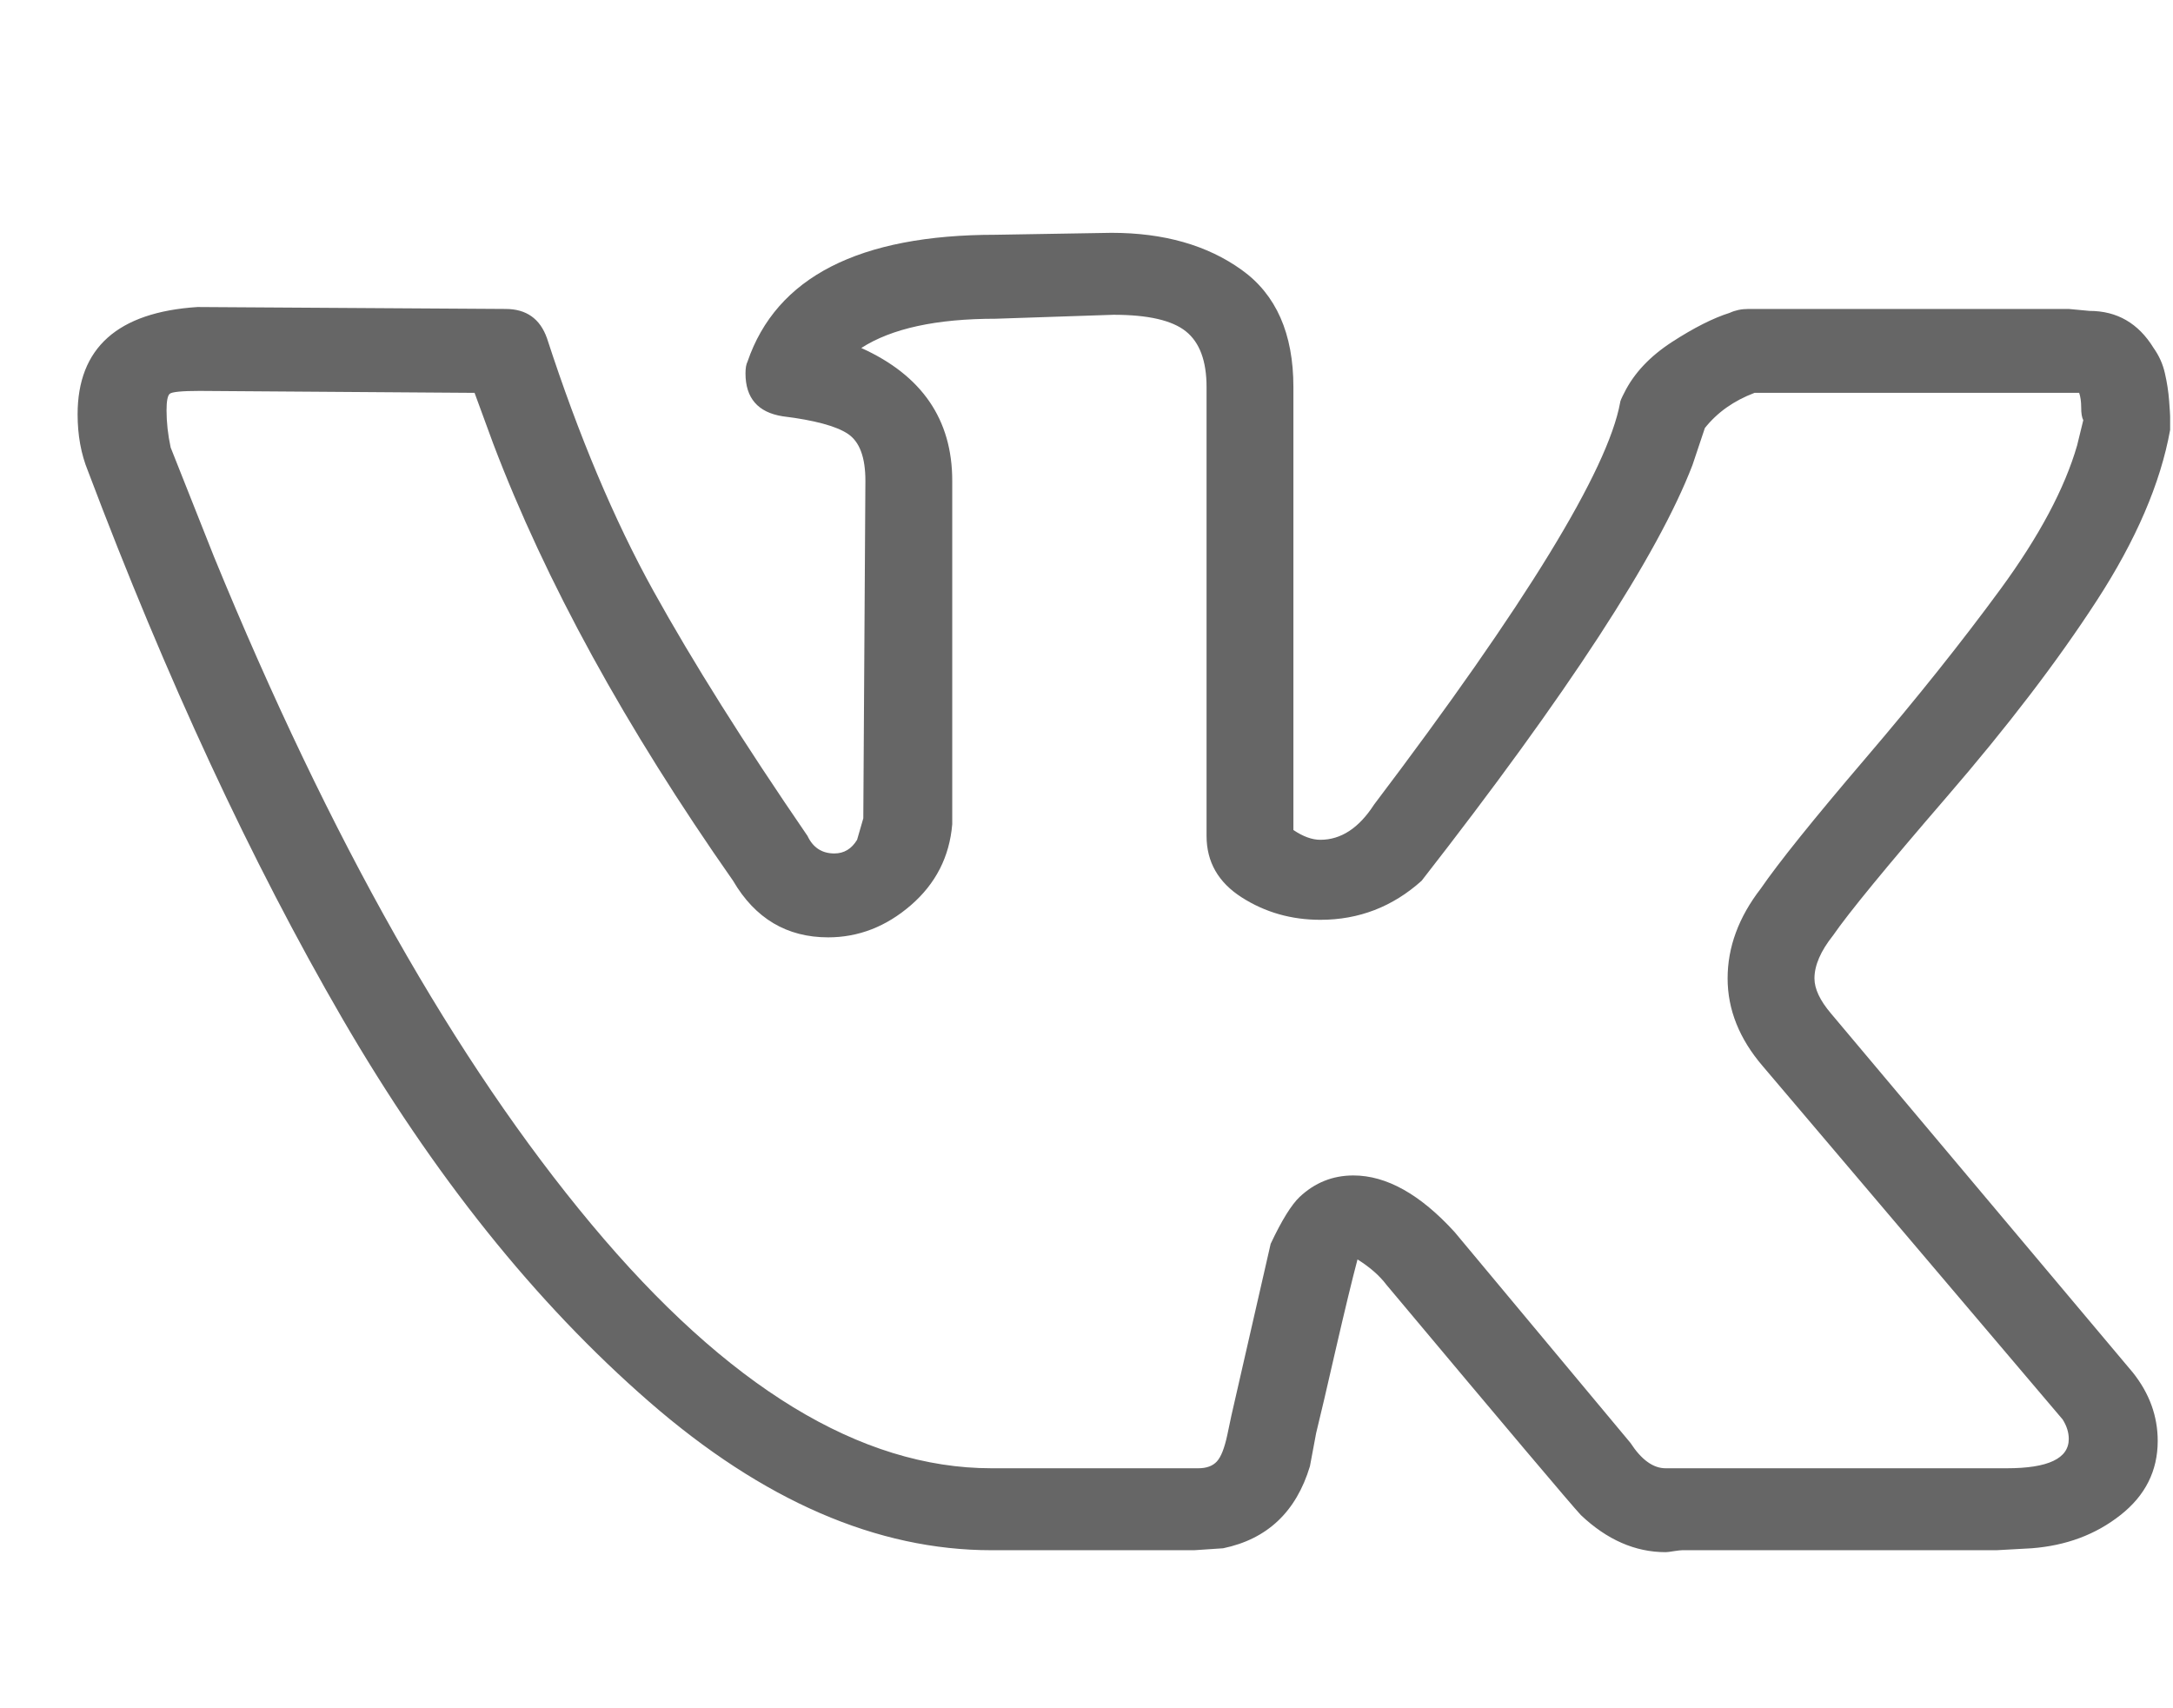
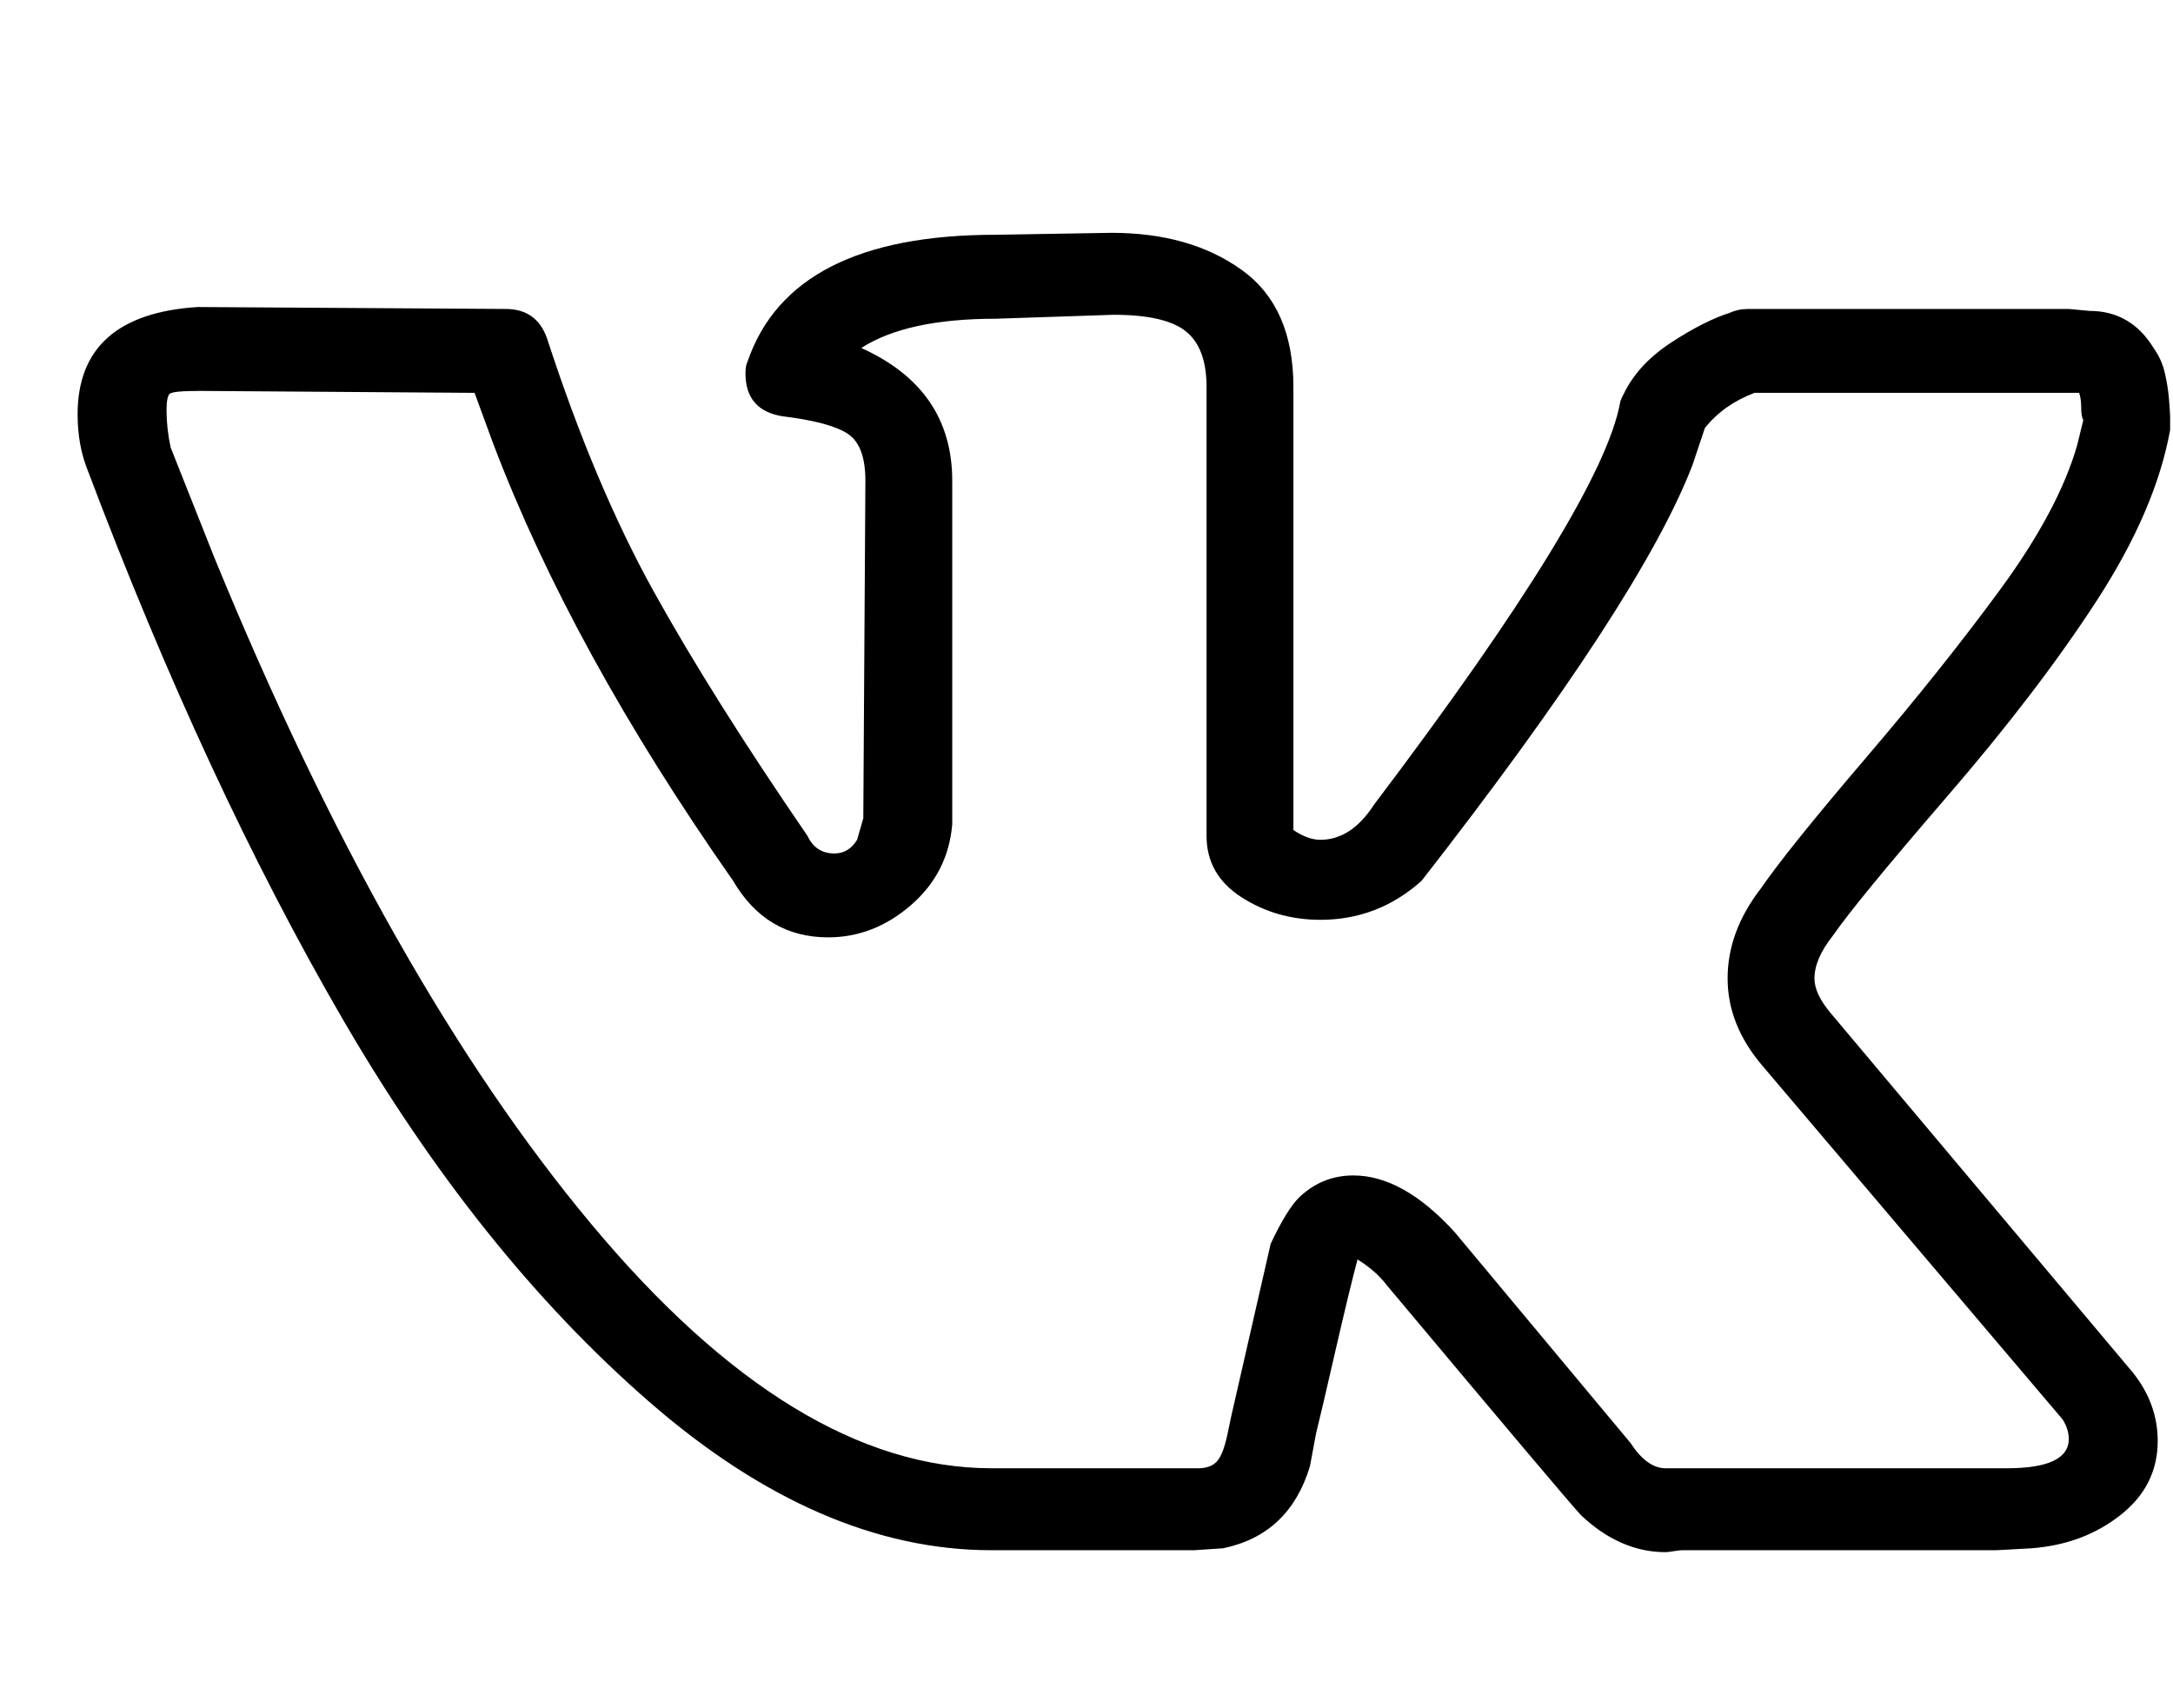
- <svg xmlns="http://www.w3.org/2000/svg" width="28" height="22" viewBox="0 0 28 22" fill="none">
-   <path d="M1 5.339C1 4.484 1.515 4.023 2.545 3.956L6.515 3.981C6.782 3.981 6.959 4.107 7.048 4.358C7.457 5.615 7.914 6.701 8.42 7.615C8.926 8.528 9.588 9.58 10.405 10.771C10.476 10.922 10.592 10.997 10.751 10.997C10.876 10.997 10.973 10.938 11.044 10.821L11.124 10.544L11.151 6.194C11.151 5.892 11.076 5.691 10.925 5.59C10.774 5.49 10.494 5.414 10.085 5.364C9.766 5.314 9.606 5.129 9.606 4.811C9.606 4.744 9.615 4.693 9.632 4.66C10.005 3.57 11.071 3.025 12.83 3.025L14.322 3C14.997 3 15.556 3.159 16 3.478C16.444 3.796 16.666 4.299 16.666 4.987V10.695C16.791 10.779 16.906 10.821 17.013 10.821C17.279 10.821 17.51 10.67 17.705 10.368C19.659 7.786 20.716 6.06 20.876 5.188C20.876 5.171 20.894 5.129 20.929 5.062C21.053 4.811 21.258 4.593 21.542 4.408C21.826 4.224 22.075 4.098 22.288 4.031C22.359 3.998 22.439 3.981 22.528 3.981H26.657L26.924 4.006C27.279 4.006 27.554 4.165 27.75 4.484C27.821 4.584 27.87 4.693 27.896 4.811C27.923 4.928 27.941 5.045 27.95 5.163C27.959 5.28 27.963 5.347 27.963 5.364V5.54C27.839 6.227 27.523 6.961 27.017 7.74C26.511 8.52 25.867 9.362 25.085 10.268C24.304 11.173 23.816 11.768 23.62 12.053C23.46 12.254 23.38 12.439 23.38 12.607C23.38 12.741 23.451 12.892 23.593 13.059L27.483 17.686C27.697 17.955 27.803 18.248 27.803 18.567C27.803 18.952 27.643 19.271 27.323 19.522C27.004 19.774 26.622 19.916 26.178 19.95L25.725 19.975H21.675C21.657 19.975 21.622 19.979 21.569 19.987C21.515 19.996 21.48 20 21.462 20C21.071 20 20.707 19.841 20.37 19.522C20.245 19.388 19.41 18.399 17.865 16.555C17.776 16.437 17.652 16.328 17.492 16.228C17.421 16.496 17.328 16.882 17.212 17.385C17.097 17.888 17.013 18.248 16.959 18.466L16.879 18.893C16.702 19.48 16.329 19.832 15.76 19.95L15.387 19.975H12.776C11.302 19.975 9.832 19.338 8.367 18.064C6.901 16.789 5.583 15.142 4.41 13.122C3.238 11.102 2.146 8.75 1.133 6.068C1.044 5.85 1 5.607 1 5.339ZM17.013 11.852C16.64 11.852 16.302 11.756 16 11.563C15.698 11.37 15.547 11.106 15.547 10.771V4.987C15.547 4.651 15.458 4.412 15.281 4.27C15.103 4.127 14.792 4.056 14.348 4.056L12.83 4.107C12.066 4.107 11.489 4.232 11.098 4.484C11.879 4.836 12.27 5.406 12.27 6.194V10.62C12.235 11.039 12.057 11.387 11.737 11.664C11.418 11.94 11.062 12.078 10.671 12.078C10.139 12.078 9.73 11.835 9.446 11.349C8.06 9.371 7.03 7.493 6.355 5.716L6.115 5.062L2.572 5.037C2.341 5.037 2.212 5.05 2.186 5.075C2.159 5.1 2.146 5.171 2.146 5.288C2.146 5.439 2.163 5.599 2.199 5.766L2.758 7.175C4.25 10.813 5.871 13.68 7.621 15.775C9.37 17.871 11.089 18.919 12.776 18.919H15.441C15.547 18.919 15.627 18.889 15.68 18.831C15.734 18.772 15.778 18.659 15.814 18.491L15.867 18.24L16.373 16.027C16.515 15.725 16.64 15.524 16.746 15.423C16.942 15.239 17.172 15.146 17.439 15.146C17.865 15.146 18.3 15.389 18.744 15.876L21.009 18.592C21.151 18.81 21.302 18.919 21.462 18.919H25.858C26.391 18.919 26.657 18.793 26.657 18.541C26.657 18.458 26.631 18.374 26.578 18.29L22.714 13.738C22.412 13.386 22.261 13.009 22.261 12.607C22.261 12.204 22.403 11.819 22.688 11.45C22.919 11.114 23.367 10.557 24.033 9.777C24.699 8.998 25.281 8.268 25.778 7.59C26.276 6.91 26.604 6.294 26.764 5.741L26.844 5.414C26.826 5.381 26.817 5.326 26.817 5.251C26.817 5.175 26.808 5.112 26.791 5.062H22.608C22.341 5.163 22.128 5.314 21.968 5.515L21.808 5.993C21.364 7.149 20.201 8.935 18.318 11.349C17.945 11.684 17.51 11.852 17.013 11.852Z" fill="#666666" />
+ <svg xmlns="http://www.w3.org/2000/svg" width="28" height="22" viewBox="0 0 28 22">
+   <path d="M1 5.339C1 4.484 1.515 4.023 2.545 3.956L6.515 3.981C6.782 3.981 6.959 4.107 7.048 4.358C7.457 5.615 7.914 6.701 8.42 7.615C8.926 8.528 9.588 9.58 10.405 10.771C10.476 10.922 10.592 10.997 10.751 10.997C10.876 10.997 10.973 10.938 11.044 10.821L11.124 10.544L11.151 6.194C11.151 5.892 11.076 5.691 10.925 5.59C10.774 5.49 10.494 5.414 10.085 5.364C9.766 5.314 9.606 5.129 9.606 4.811C9.606 4.744 9.615 4.693 9.632 4.66C10.005 3.57 11.071 3.025 12.83 3.025L14.322 3C14.997 3 15.556 3.159 16 3.478C16.444 3.796 16.666 4.299 16.666 4.987V10.695C16.791 10.779 16.906 10.821 17.013 10.821C17.279 10.821 17.51 10.67 17.705 10.368C19.659 7.786 20.716 6.06 20.876 5.188C20.876 5.171 20.894 5.129 20.929 5.062C21.053 4.811 21.258 4.593 21.542 4.408C21.826 4.224 22.075 4.098 22.288 4.031C22.359 3.998 22.439 3.981 22.528 3.981H26.657L26.924 4.006C27.279 4.006 27.554 4.165 27.75 4.484C27.821 4.584 27.87 4.693 27.896 4.811C27.923 4.928 27.941 5.045 27.95 5.163C27.959 5.28 27.963 5.347 27.963 5.364V5.54C27.839 6.227 27.523 6.961 27.017 7.74C26.511 8.52 25.867 9.362 25.085 10.268C24.304 11.173 23.816 11.768 23.62 12.053C23.46 12.254 23.38 12.439 23.38 12.607C23.38 12.741 23.451 12.892 23.593 13.059L27.483 17.686C27.697 17.955 27.803 18.248 27.803 18.567C27.803 18.952 27.643 19.271 27.323 19.522C27.004 19.774 26.622 19.916 26.178 19.95L25.725 19.975H21.675C21.657 19.975 21.622 19.979 21.569 19.987C21.515 19.996 21.48 20 21.462 20C21.071 20 20.707 19.841 20.37 19.522C20.245 19.388 19.41 18.399 17.865 16.555C17.776 16.437 17.652 16.328 17.492 16.228C17.421 16.496 17.328 16.882 17.212 17.385C17.097 17.888 17.013 18.248 16.959 18.466L16.879 18.893C16.702 19.48 16.329 19.832 15.76 19.95L15.387 19.975H12.776C11.302 19.975 9.832 19.338 8.367 18.064C6.901 16.789 5.583 15.142 4.41 13.122C3.238 11.102 2.146 8.75 1.133 6.068C1.044 5.85 1 5.607 1 5.339ZM17.013 11.852C16.64 11.852 16.302 11.756 16 11.563C15.698 11.37 15.547 11.106 15.547 10.771V4.987C15.547 4.651 15.458 4.412 15.281 4.27C15.103 4.127 14.792 4.056 14.348 4.056L12.83 4.107C12.066 4.107 11.489 4.232 11.098 4.484C11.879 4.836 12.27 5.406 12.27 6.194V10.62C12.235 11.039 12.057 11.387 11.737 11.664C11.418 11.94 11.062 12.078 10.671 12.078C10.139 12.078 9.73 11.835 9.446 11.349C8.06 9.371 7.03 7.493 6.355 5.716L6.115 5.062L2.572 5.037C2.341 5.037 2.212 5.05 2.186 5.075C2.159 5.1 2.146 5.171 2.146 5.288C2.146 5.439 2.163 5.599 2.199 5.766L2.758 7.175C4.25 10.813 5.871 13.68 7.621 15.775C9.37 17.871 11.089 18.919 12.776 18.919H15.441C15.547 18.919 15.627 18.889 15.68 18.831C15.734 18.772 15.778 18.659 15.814 18.491L15.867 18.24L16.373 16.027C16.515 15.725 16.64 15.524 16.746 15.423C16.942 15.239 17.172 15.146 17.439 15.146C17.865 15.146 18.3 15.389 18.744 15.876L21.009 18.592C21.151 18.81 21.302 18.919 21.462 18.919H25.858C26.391 18.919 26.657 18.793 26.657 18.541C26.657 18.458 26.631 18.374 26.578 18.29L22.714 13.738C22.412 13.386 22.261 13.009 22.261 12.607C22.261 12.204 22.403 11.819 22.688 11.45C22.919 11.114 23.367 10.557 24.033 9.777C24.699 8.998 25.281 8.268 25.778 7.59C26.276 6.91 26.604 6.294 26.764 5.741L26.844 5.414C26.826 5.381 26.817 5.326 26.817 5.251C26.817 5.175 26.808 5.112 26.791 5.062H22.608C22.341 5.163 22.128 5.314 21.968 5.515L21.808 5.993C21.364 7.149 20.201 8.935 18.318 11.349C17.945 11.684 17.51 11.852 17.013 11.852Z" />
</svg>
